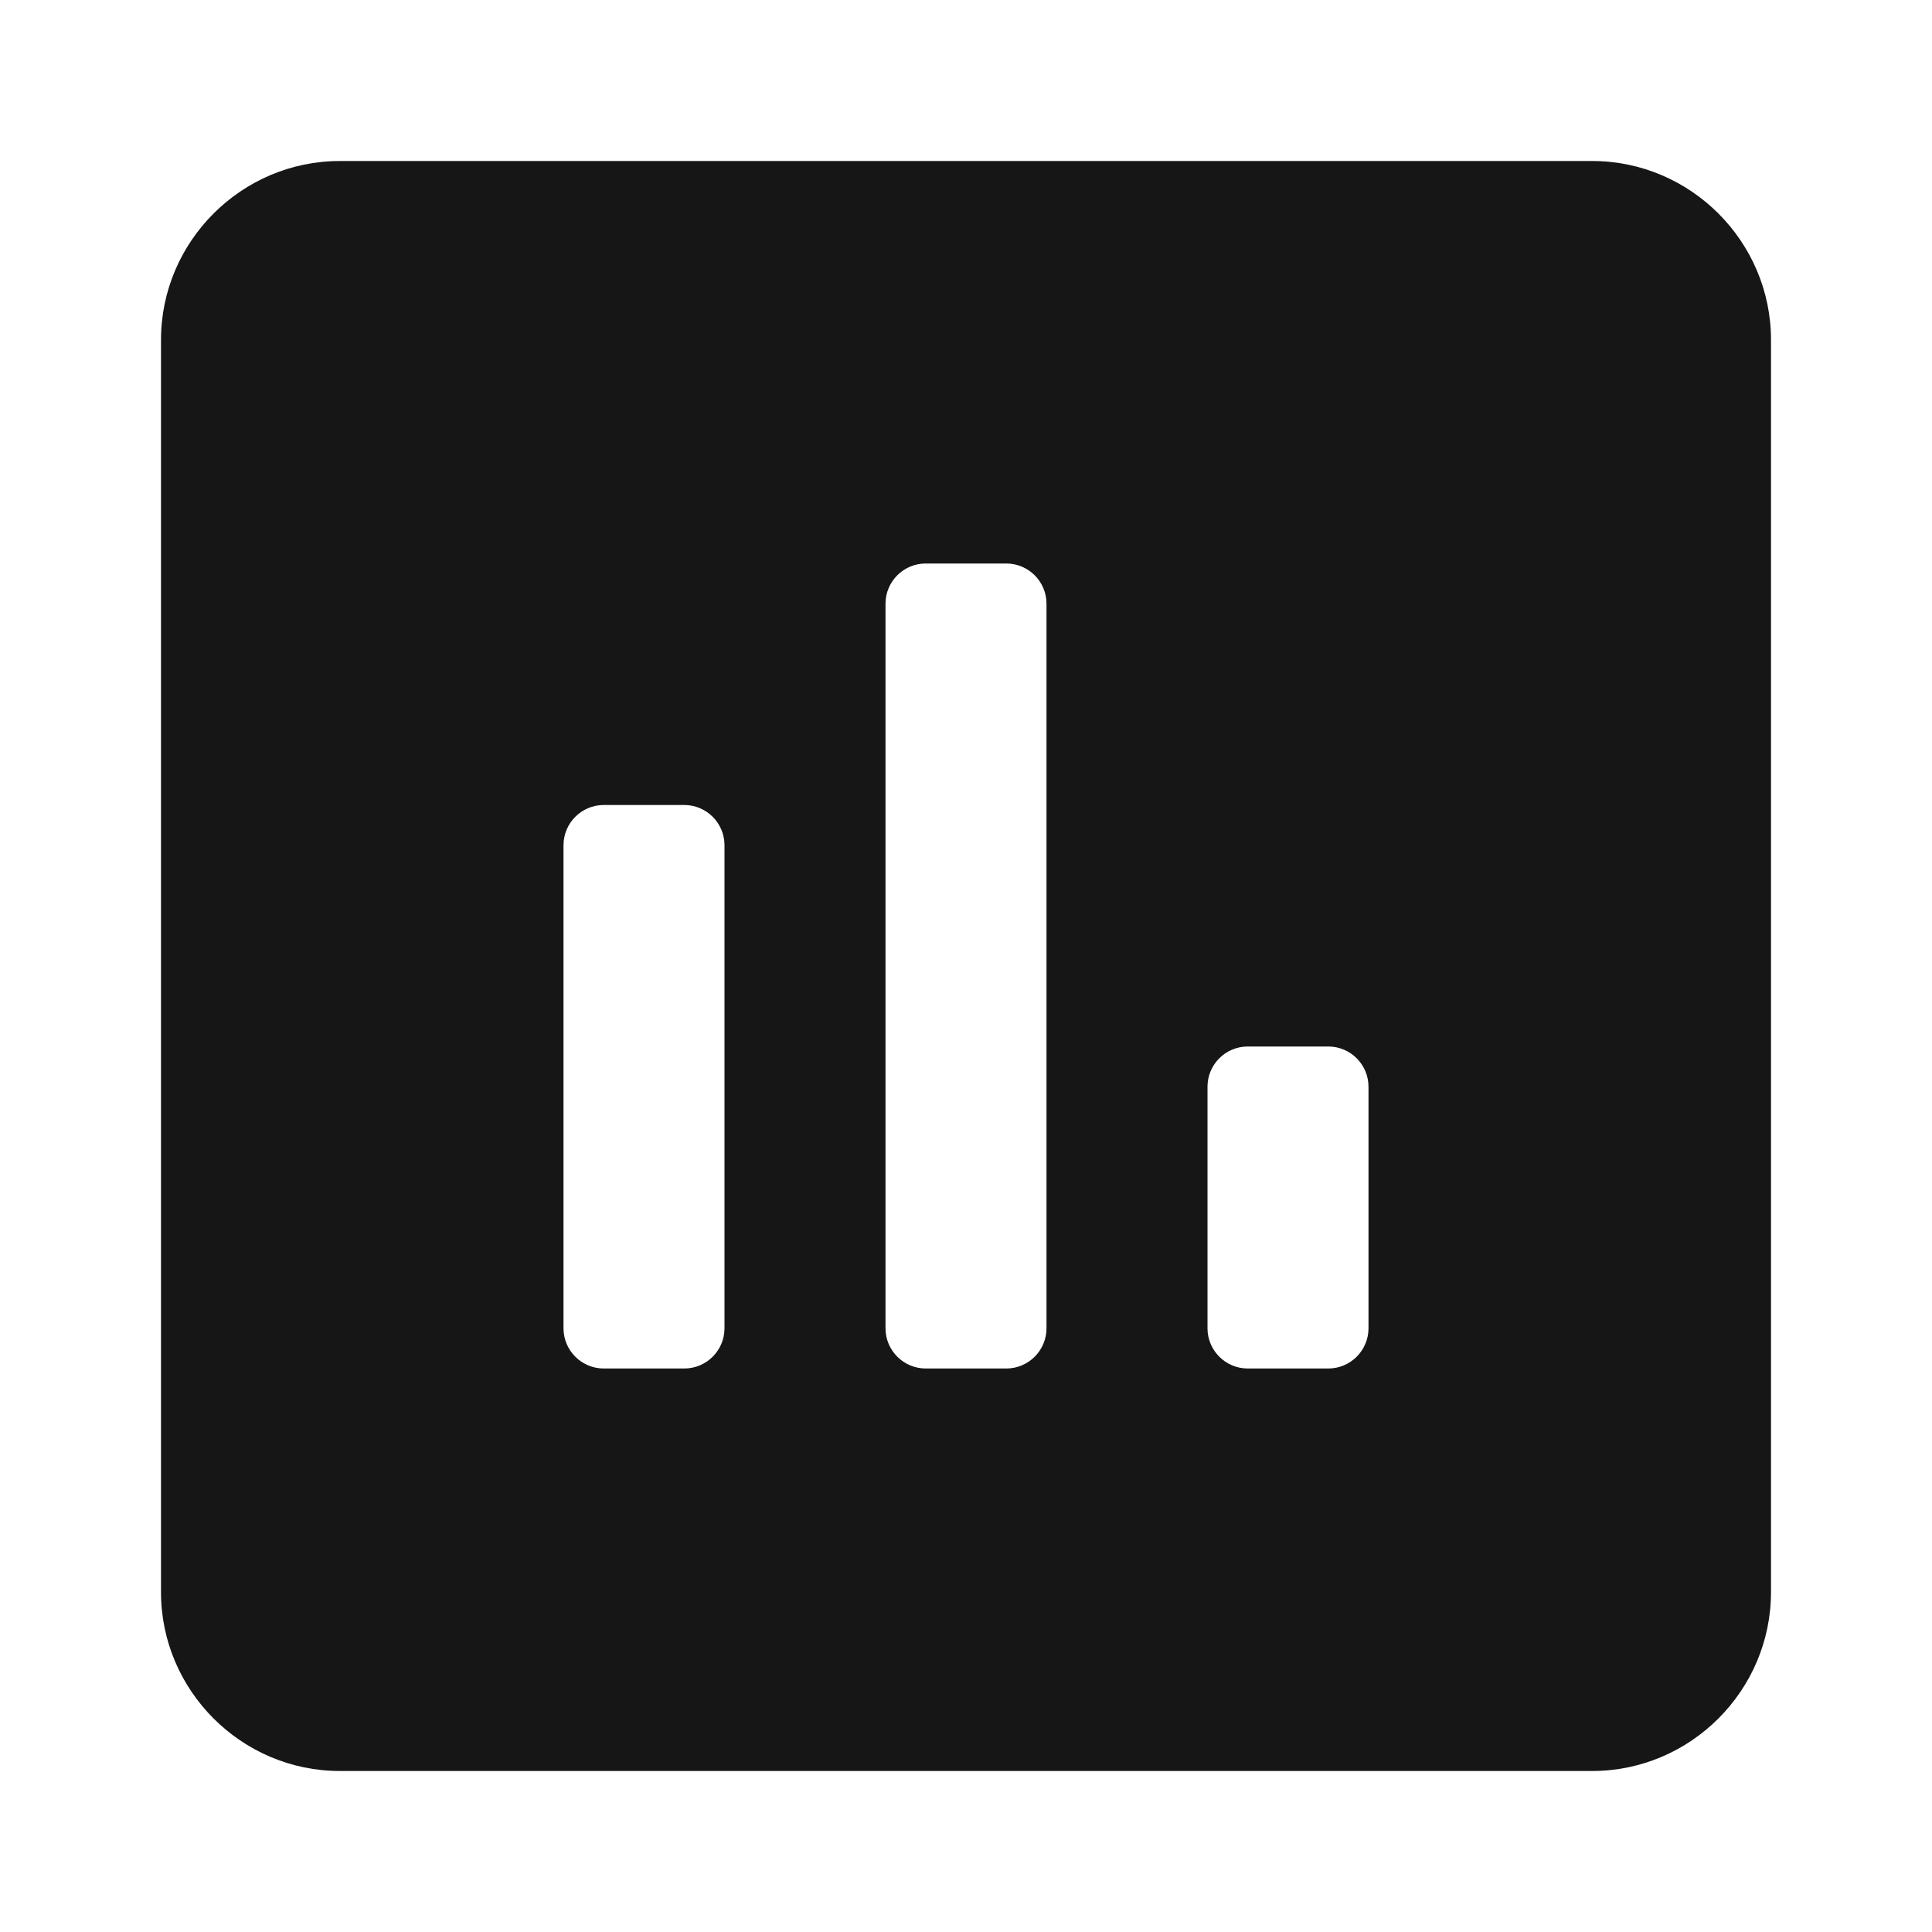
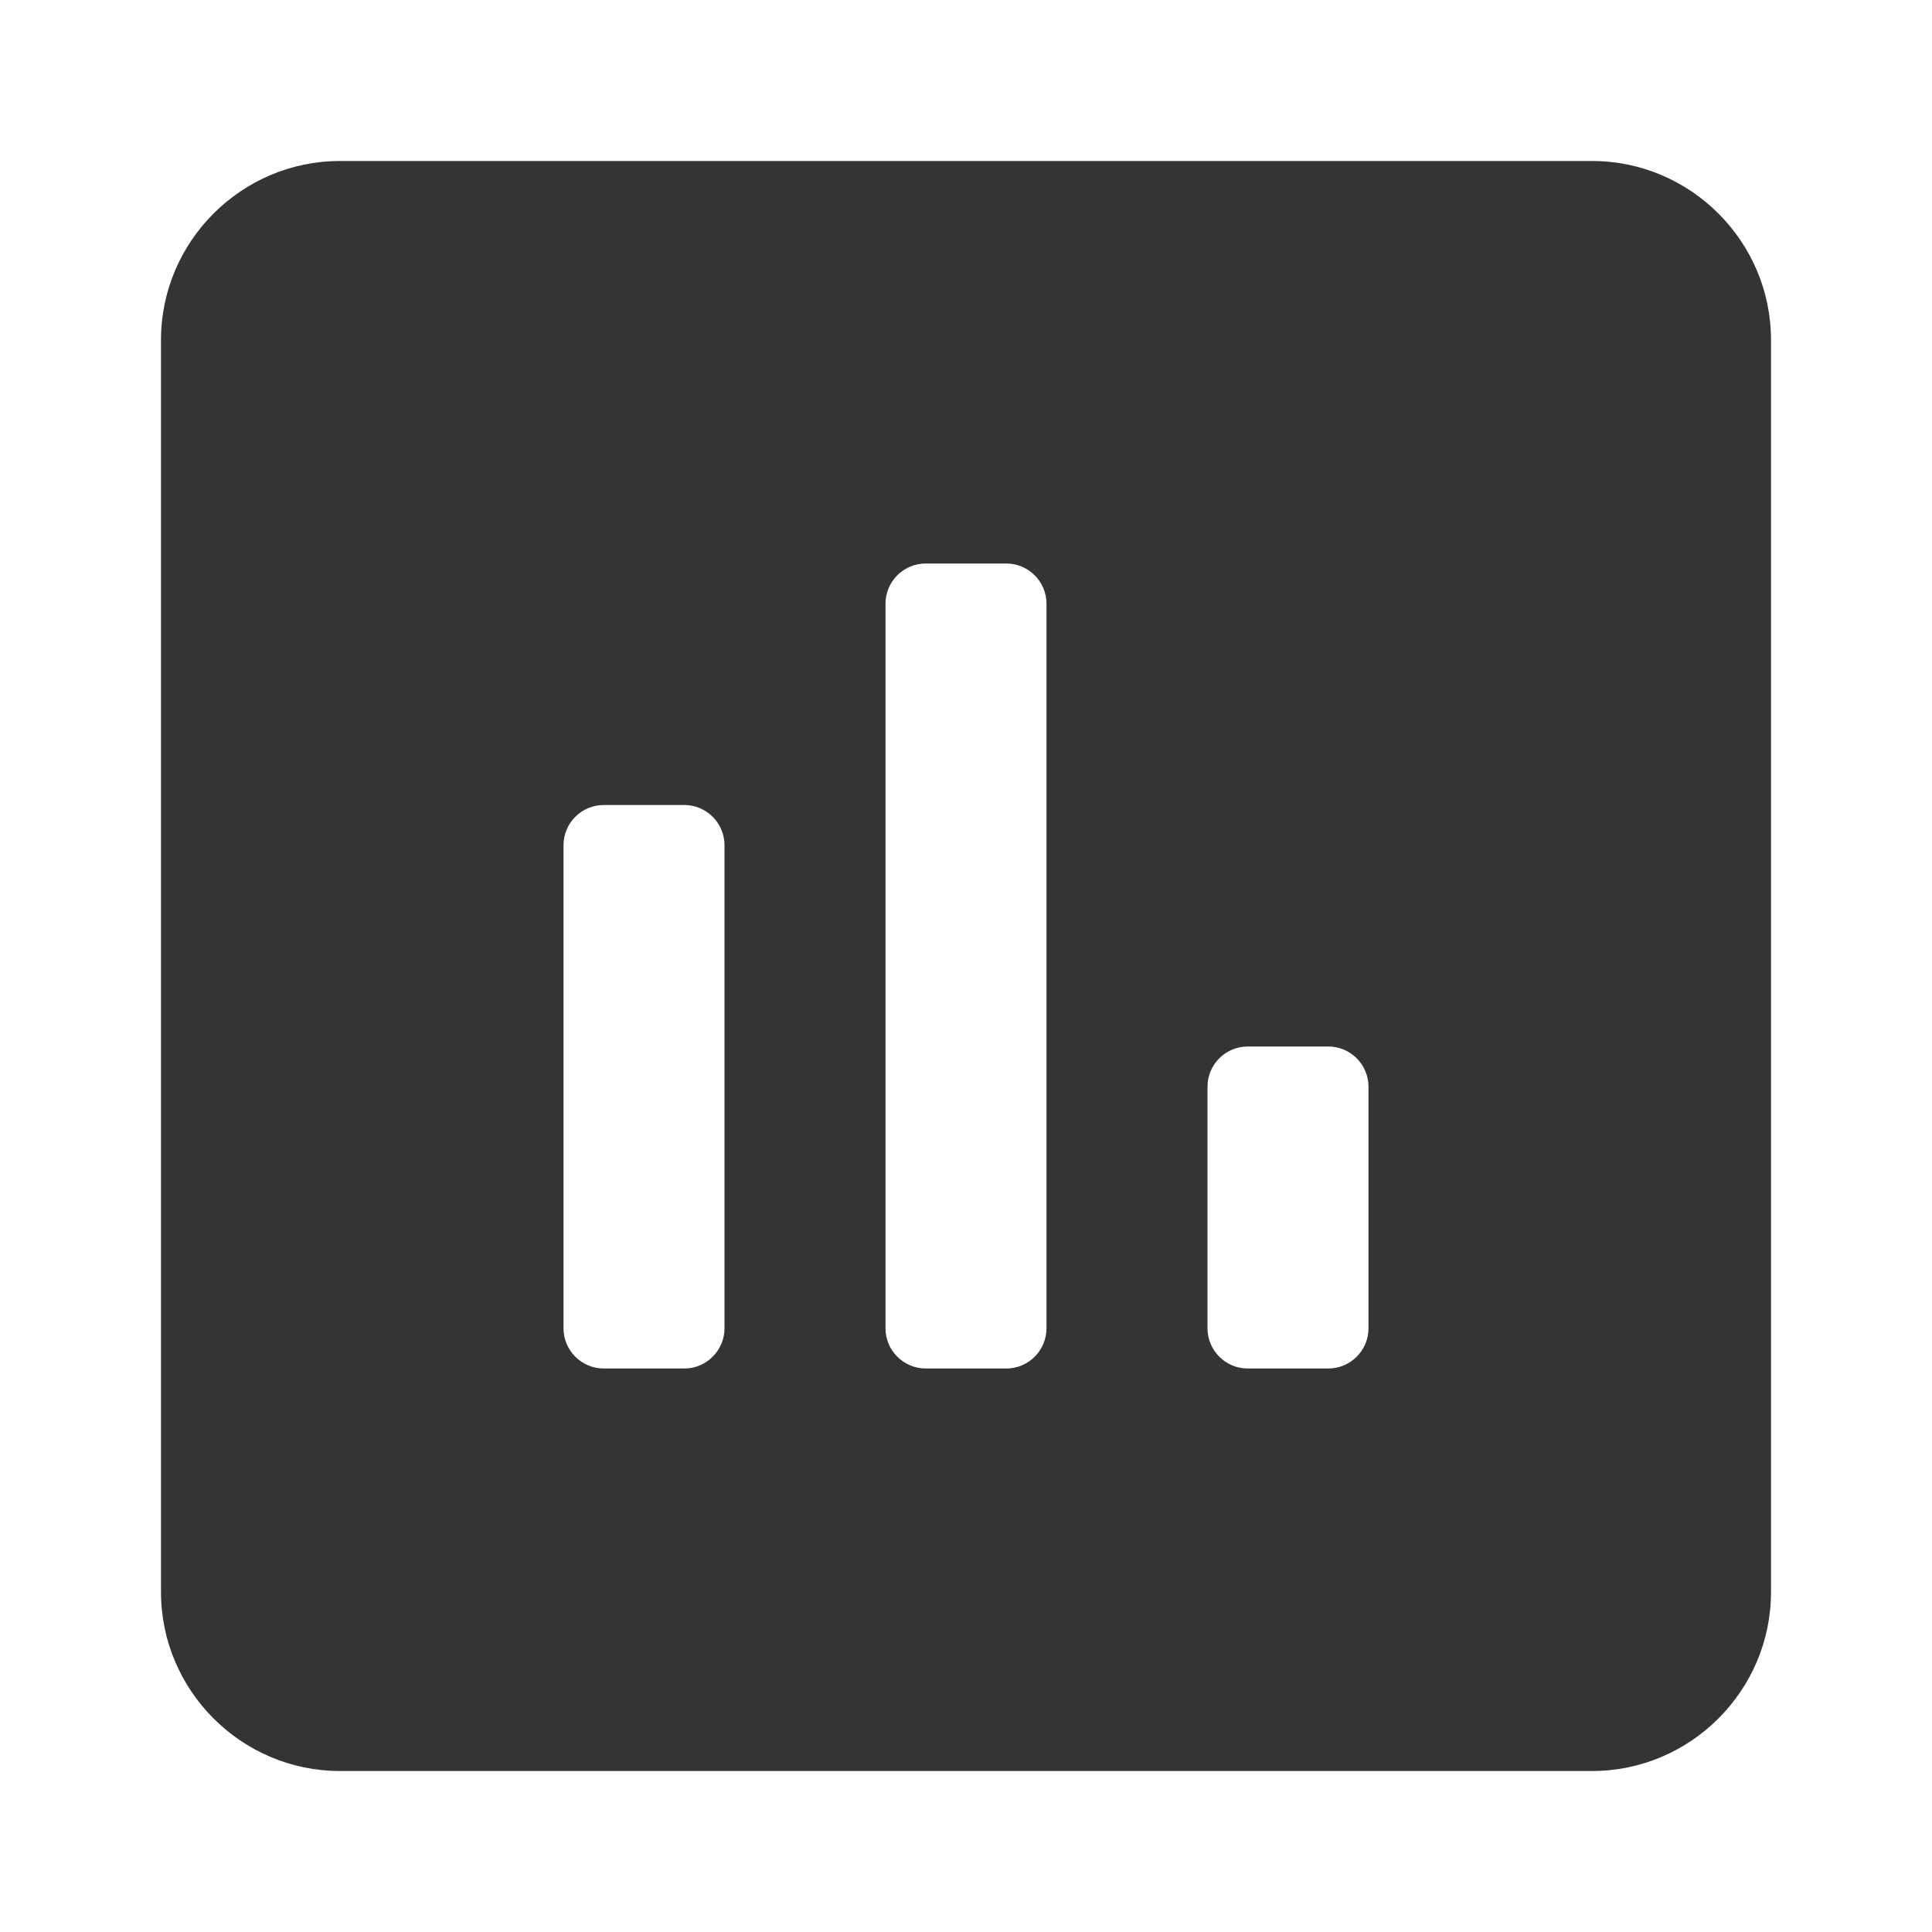
<svg xmlns="http://www.w3.org/2000/svg" width="24" height="24" viewBox="0 0 24 24" fill="none">
-   <path fill-rule="evenodd" clip-rule="evenodd" d="M19.778 2H4.222C3 2 2 3 2 4.222V19.778C2 21 3 22 4.222 22H19.778C21 22 22 21 22 19.778V4.222C22 3 21 2 19.778 2ZM9 16.5C9 16.776 8.776 17 8.5 17H7.5C7.224 17 7 16.776 7 16.5V10.5C7 10.224 7.224 10 7.5 10H8.5C8.776 10 9 10.224 9 10.5V16.5ZM13 16.5C13 16.776 12.776 17 12.5 17H11.5C11.224 17 11 16.776 11 16.5V7.5C11 7.224 11.224 7 11.5 7H12.5C12.776 7 13 7.224 13 7.5V16.5ZM17 16.5C17 16.776 16.776 17 16.5 17H15.5C15.224 17 15 16.776 15 16.5V13.5C15 13.224 15.224 13 15.5 13H16.5C16.776 13 17 13.224 17 13.5V16.5Z" fill="#161616" />
+   <path fill-rule="evenodd" clip-rule="evenodd" d="M19.778 2H4.222C3 2 2 3 2 4.222V19.778C2 21 3 22 4.222 22H19.778C21 22 22 21 22 19.778V4.222C22 3 21 2 19.778 2ZM9 16.5C9 16.776 8.776 17 8.5 17H7.5C7.224 17 7 16.776 7 16.5V10.5C7 10.224 7.224 10 7.5 10H8.5C8.776 10 9 10.224 9 10.5V16.5ZM13 16.5C13 16.776 12.776 17 12.5 17H11.5C11.224 17 11 16.776 11 16.5V7.5C11 7.224 11.224 7 11.5 7H12.5C12.776 7 13 7.224 13 7.5V16.5ZM17 16.5C17 16.776 16.776 17 16.5 17H15.5C15.224 17 15 16.776 15 16.5V13.5C15 13.224 15.224 13 15.5 13H16.5C16.776 13 17 13.224 17 13.5V16.5Z" fill="#343434" />
</svg>
